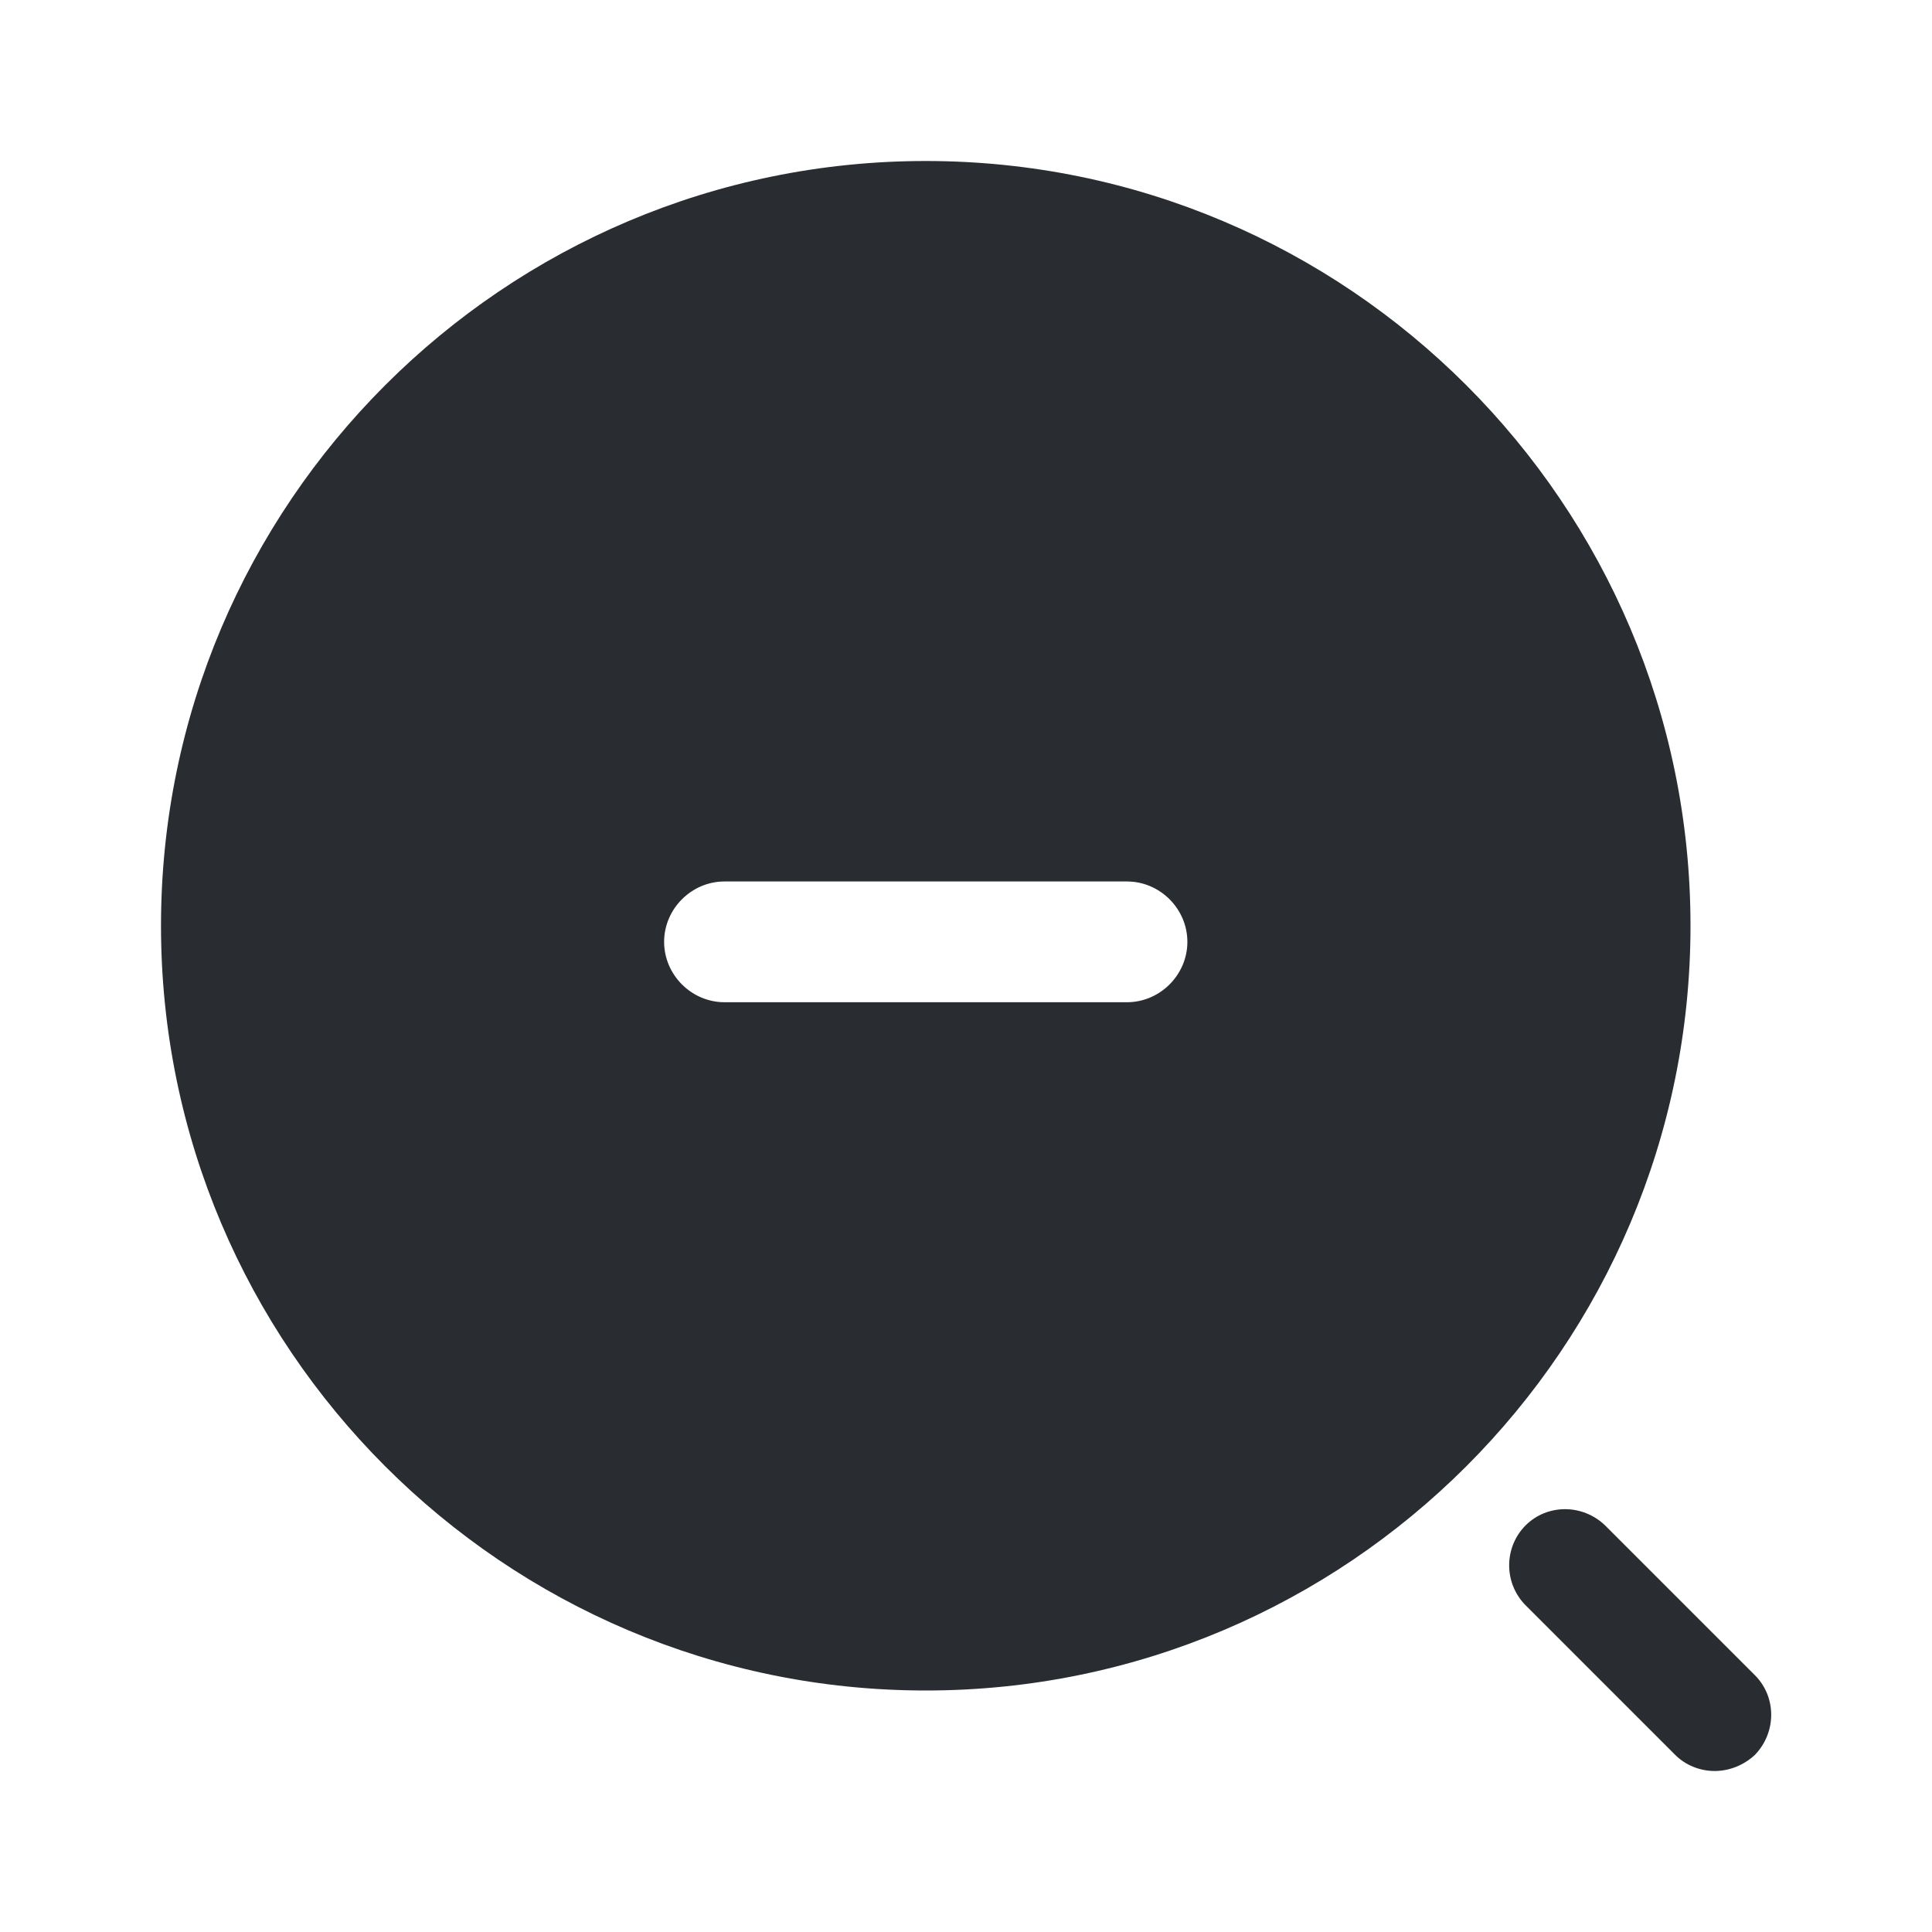
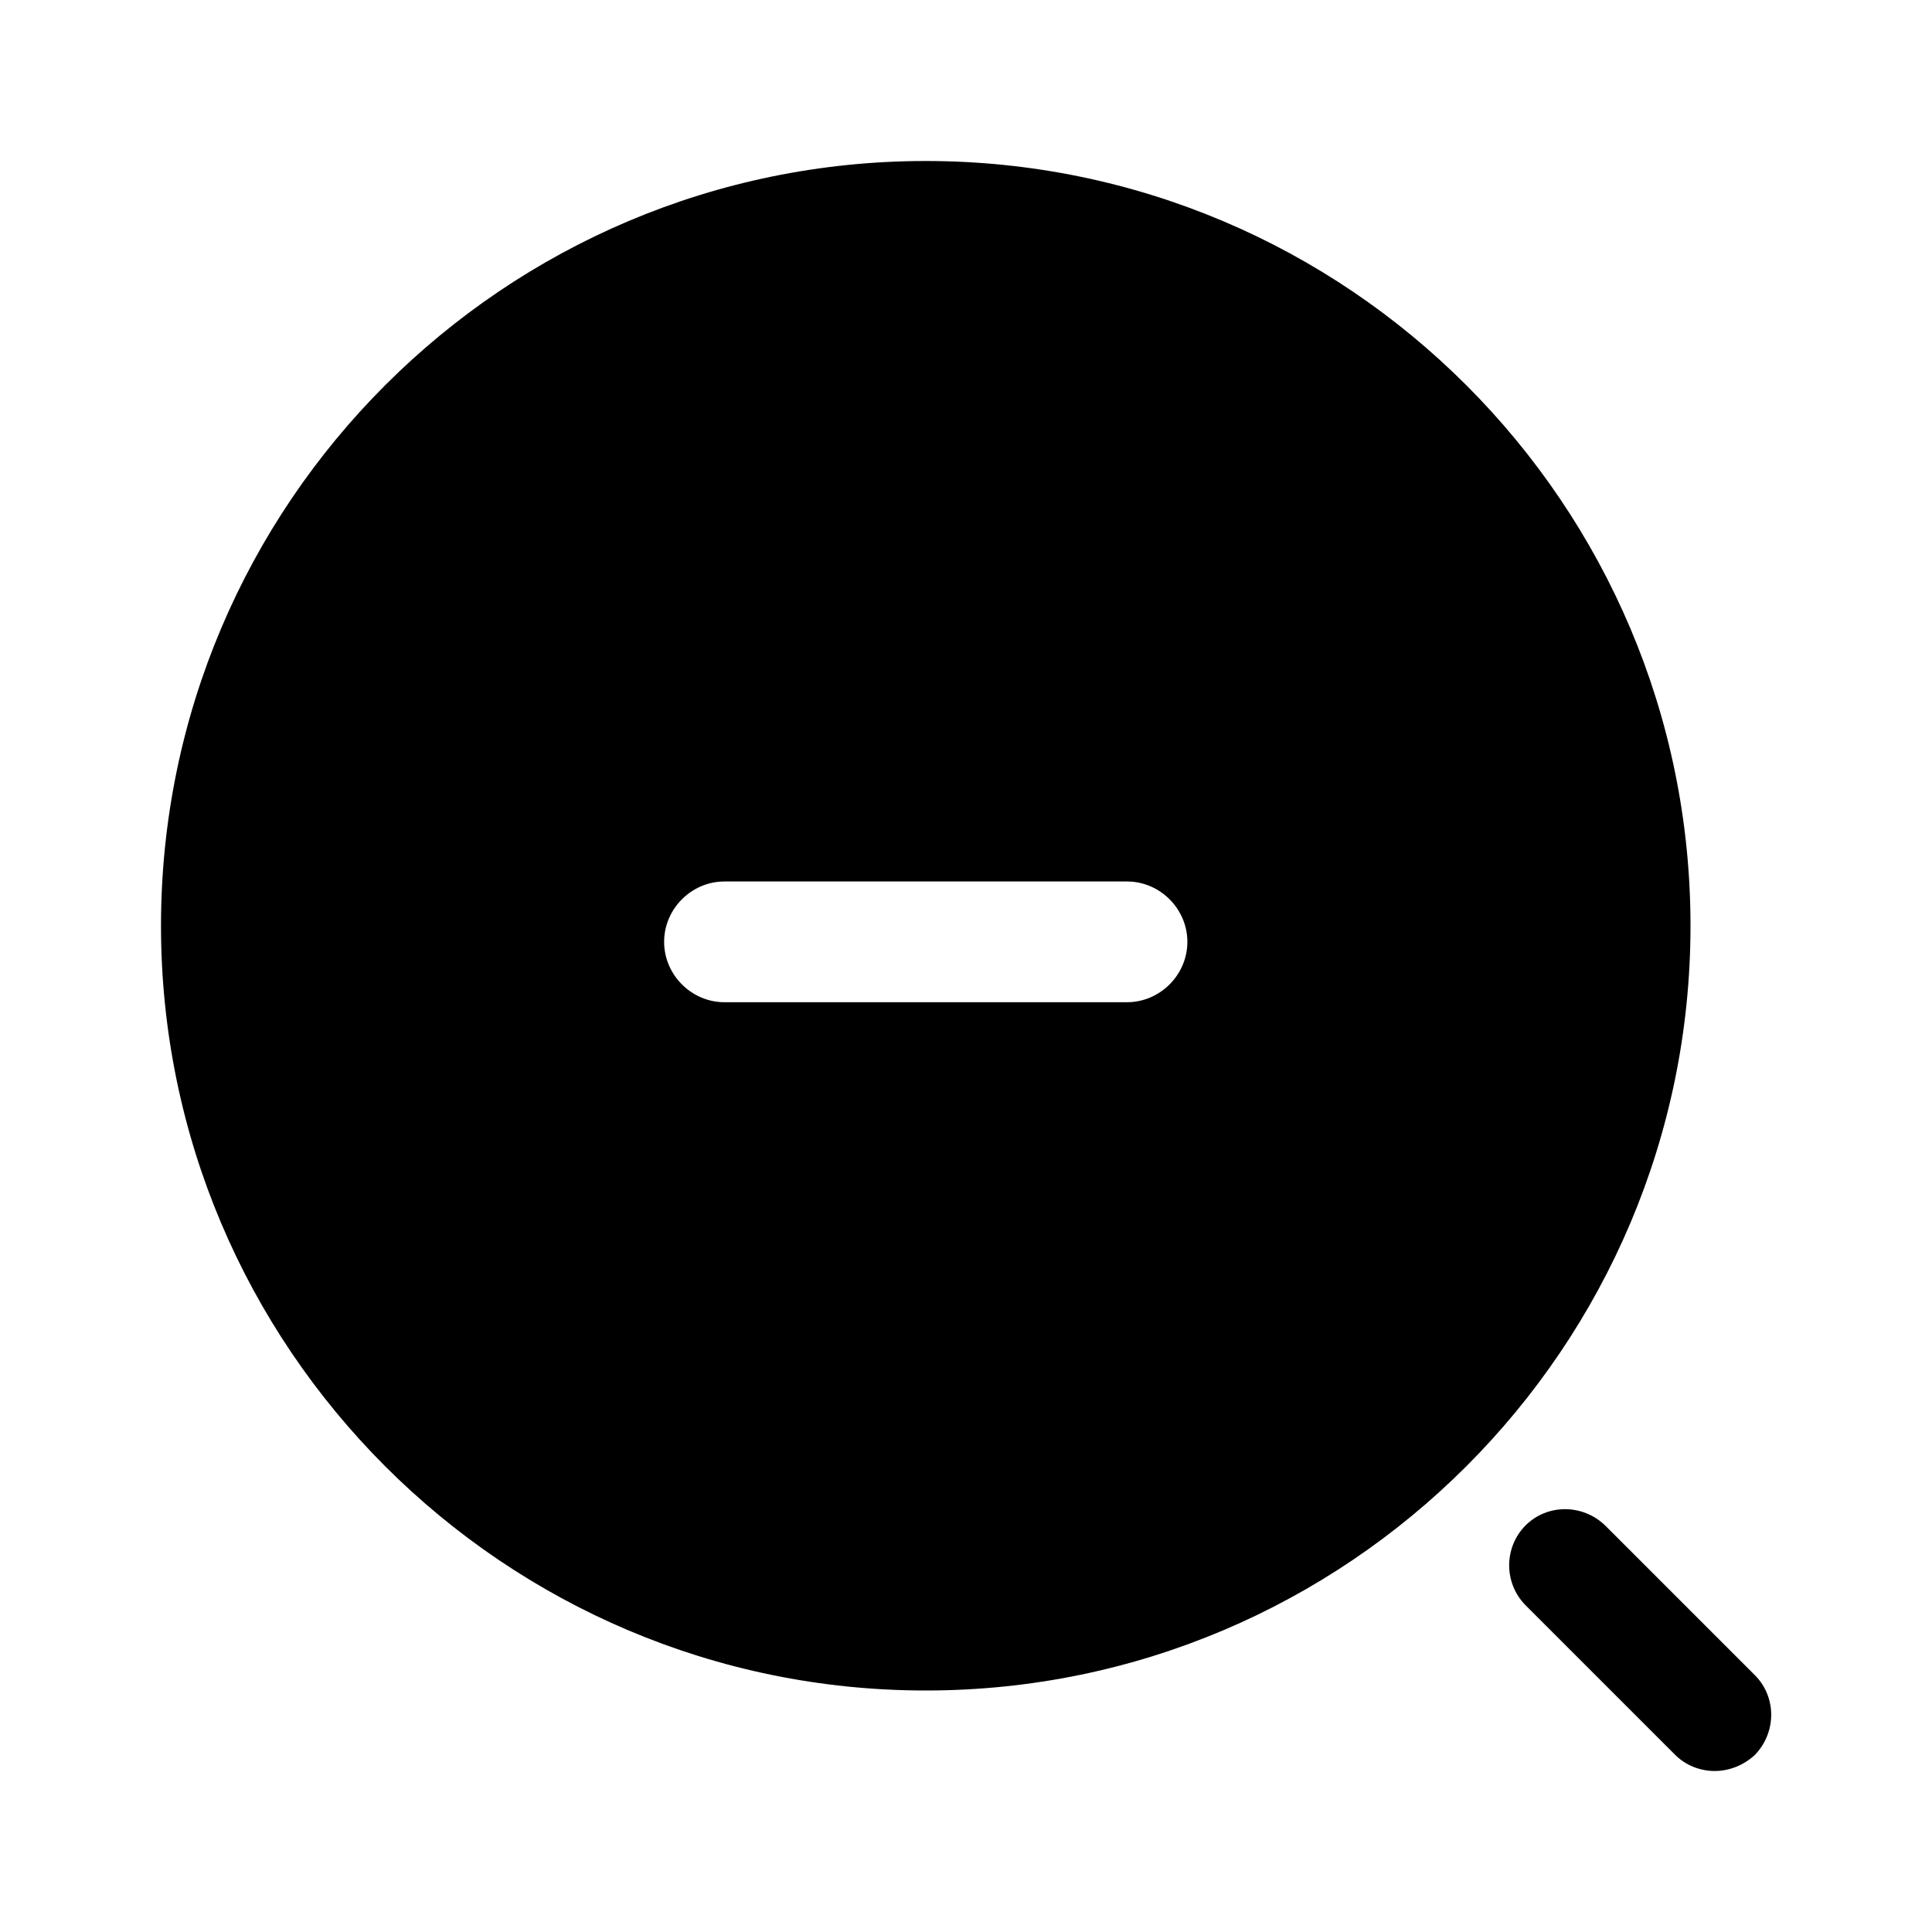
- <svg xmlns="http://www.w3.org/2000/svg" width="24" height="24" fill="none">
-   <path d="M21.3 22c-.18 0-.36-.07-.49-.2l-1.86-1.86a.706.706 0 0 1 0-.99c.27-.27.71-.27.99 0l1.86 1.86c.27.27.27.71 0 .99-.14.13-.32.2-.5.2ZM11.5 2C6.26 2 2 6.26 2 11.5S6.26 21 11.5 21s9.5-4.26 9.5-9.5S16.74 2 11.5 2ZM14 12.45H9c-.41 0-.75-.34-.75-.75s.34-.75.75-.75h5c.41 0 .75.34.75.75s-.34.75-.75.75Z" fill="#292D32" />
+ <svg xmlns="http://www.w3.org/2000/svg" viewBox="0 0 24 24">
+   <path d="M21.3 22c-.18 0-.36-.07-.49-.2l-1.86-1.86a.706.706 0 0 1 0-.99c.27-.27.71-.27.99 0l1.86 1.86c.27.27.27.71 0 .99-.14.13-.32.2-.5.2ZM11.5 2C6.26 2 2 6.26 2 11.5S6.26 21 11.5 21s9.5-4.26 9.5-9.5S16.74 2 11.5 2ZM14 12.45H9c-.41 0-.75-.34-.75-.75s.34-.75.75-.75h5c.41 0 .75.34.75.75s-.34.75-.75.75Z" fill="currentColor" />
</svg>
